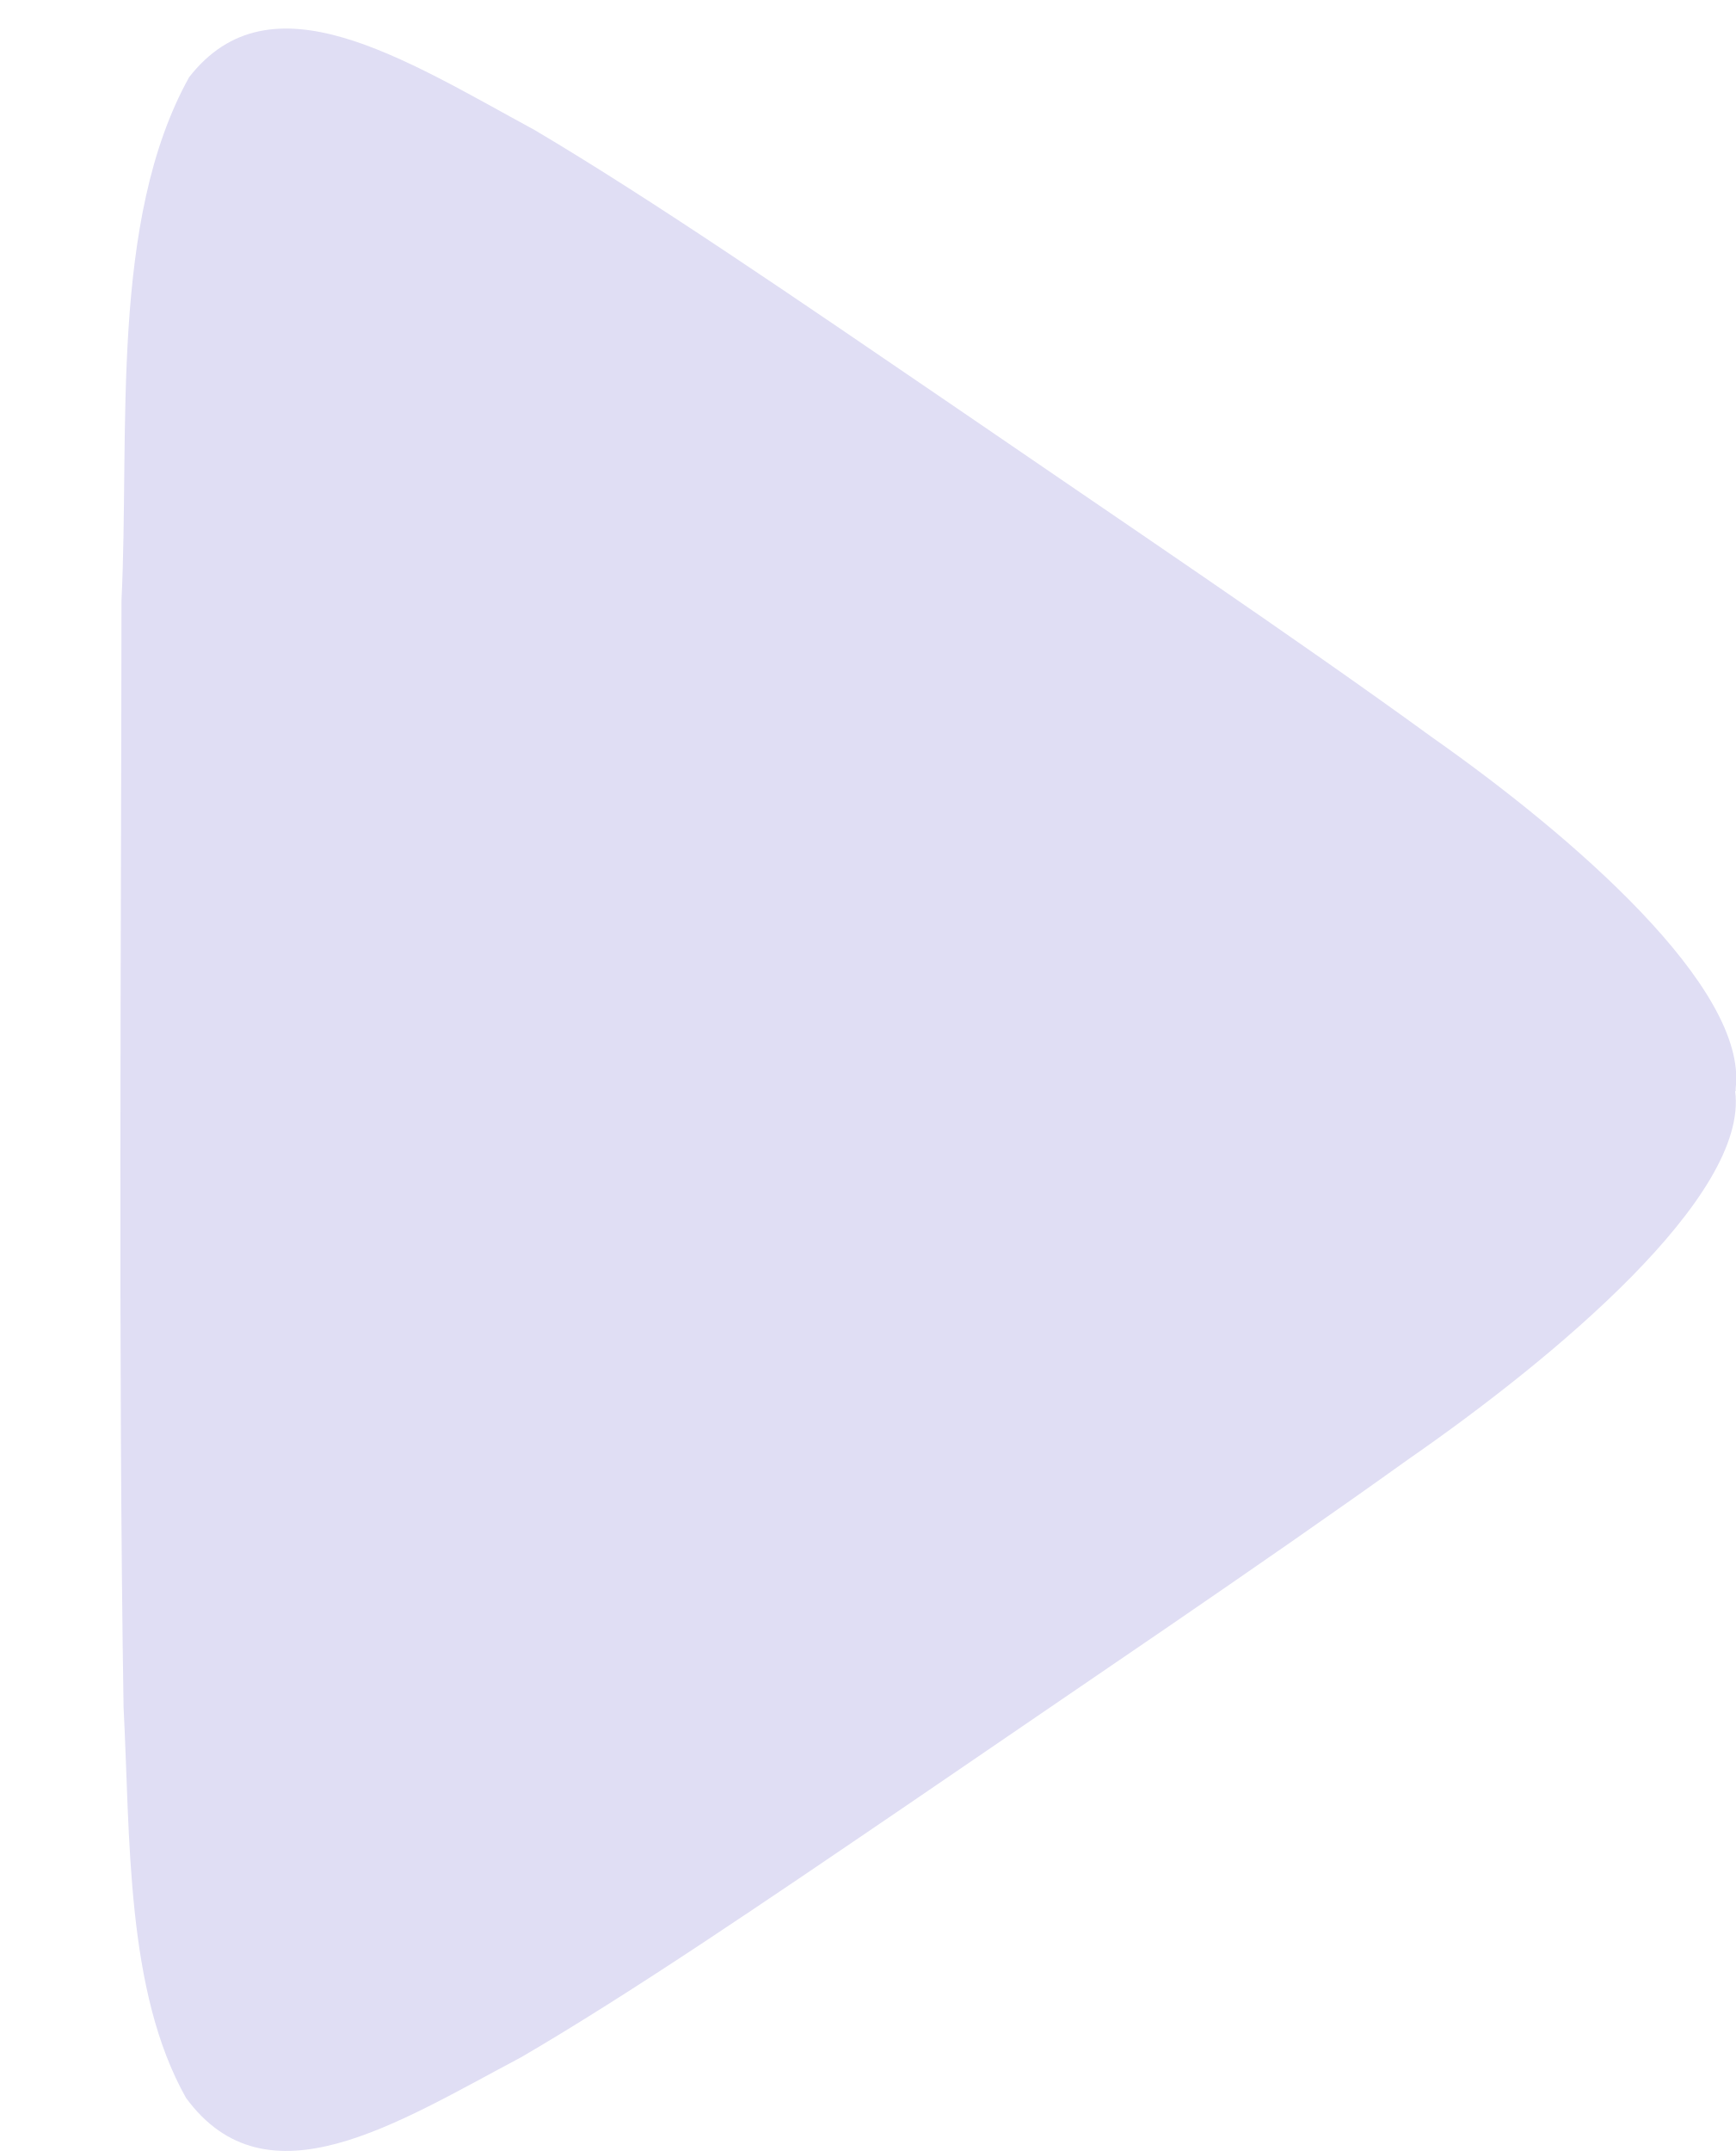
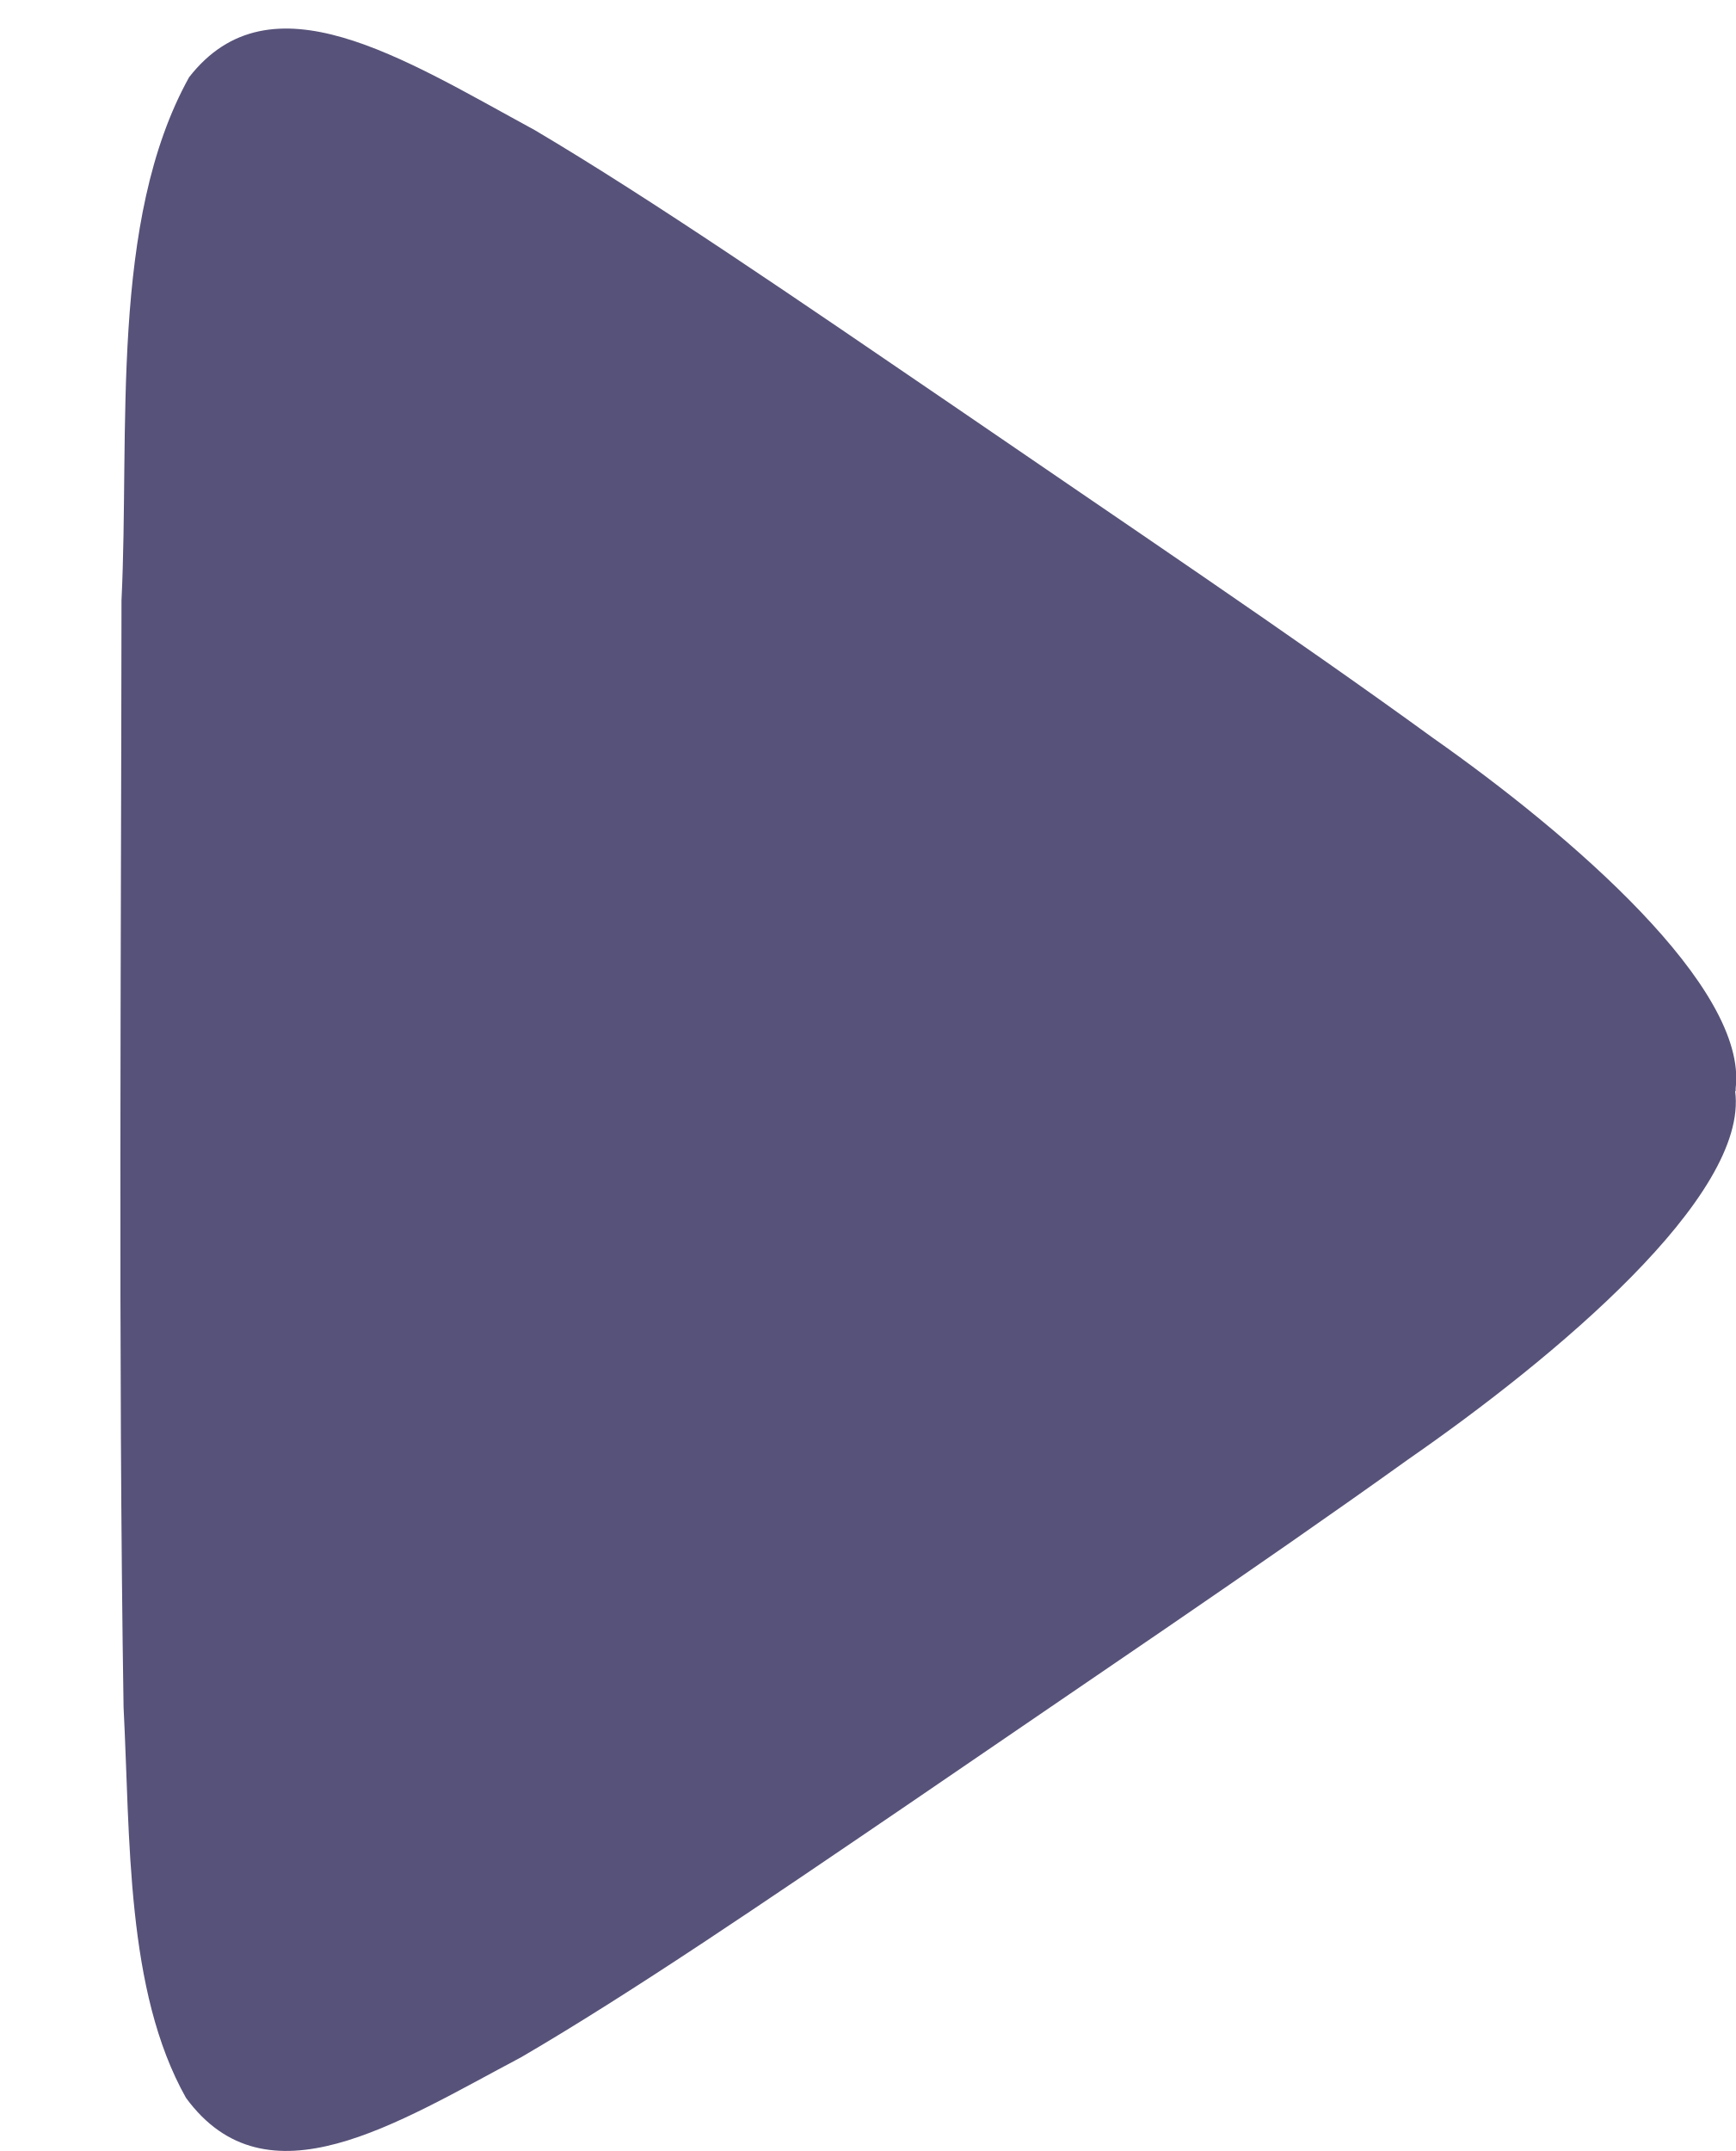
<svg xmlns="http://www.w3.org/2000/svg" id="Layer_1" data-name="Layer 1" viewBox="0 0 67.01 83.02">
  <defs>
    <style>
      .cls-1 {
        /* {# rcol(data.color.text) #} */
-         fill: #e0def4;
+         fill: #575279;
      }
    </style>
  </defs>
  <path class="cls-1" d="M66.98,42.11c.54,4.04-6.97,10.3-12.64,14.23-5.69,4.08-12.76,8.83-19.37,13.36-5.51,3.75-10.65,7.25-14.85,9.7-4.82,2.55-9.83,5.81-12.94,1.57-2.33-4.14-2.15-10.02-2.41-15.08-.21-13.28-.09-29.36-.08-42.72.32-6.55-.47-14.64,2.61-20.19,3.14-4.03,8.24-.73,13.34,2.04,4.56,2.7,10.19,6.57,16.13,10.62,6.46,4.43,13.18,8.94,18.53,12.83,5.35,3.76,12.18,9.65,11.7,13.54v.11Z" />
</svg>
